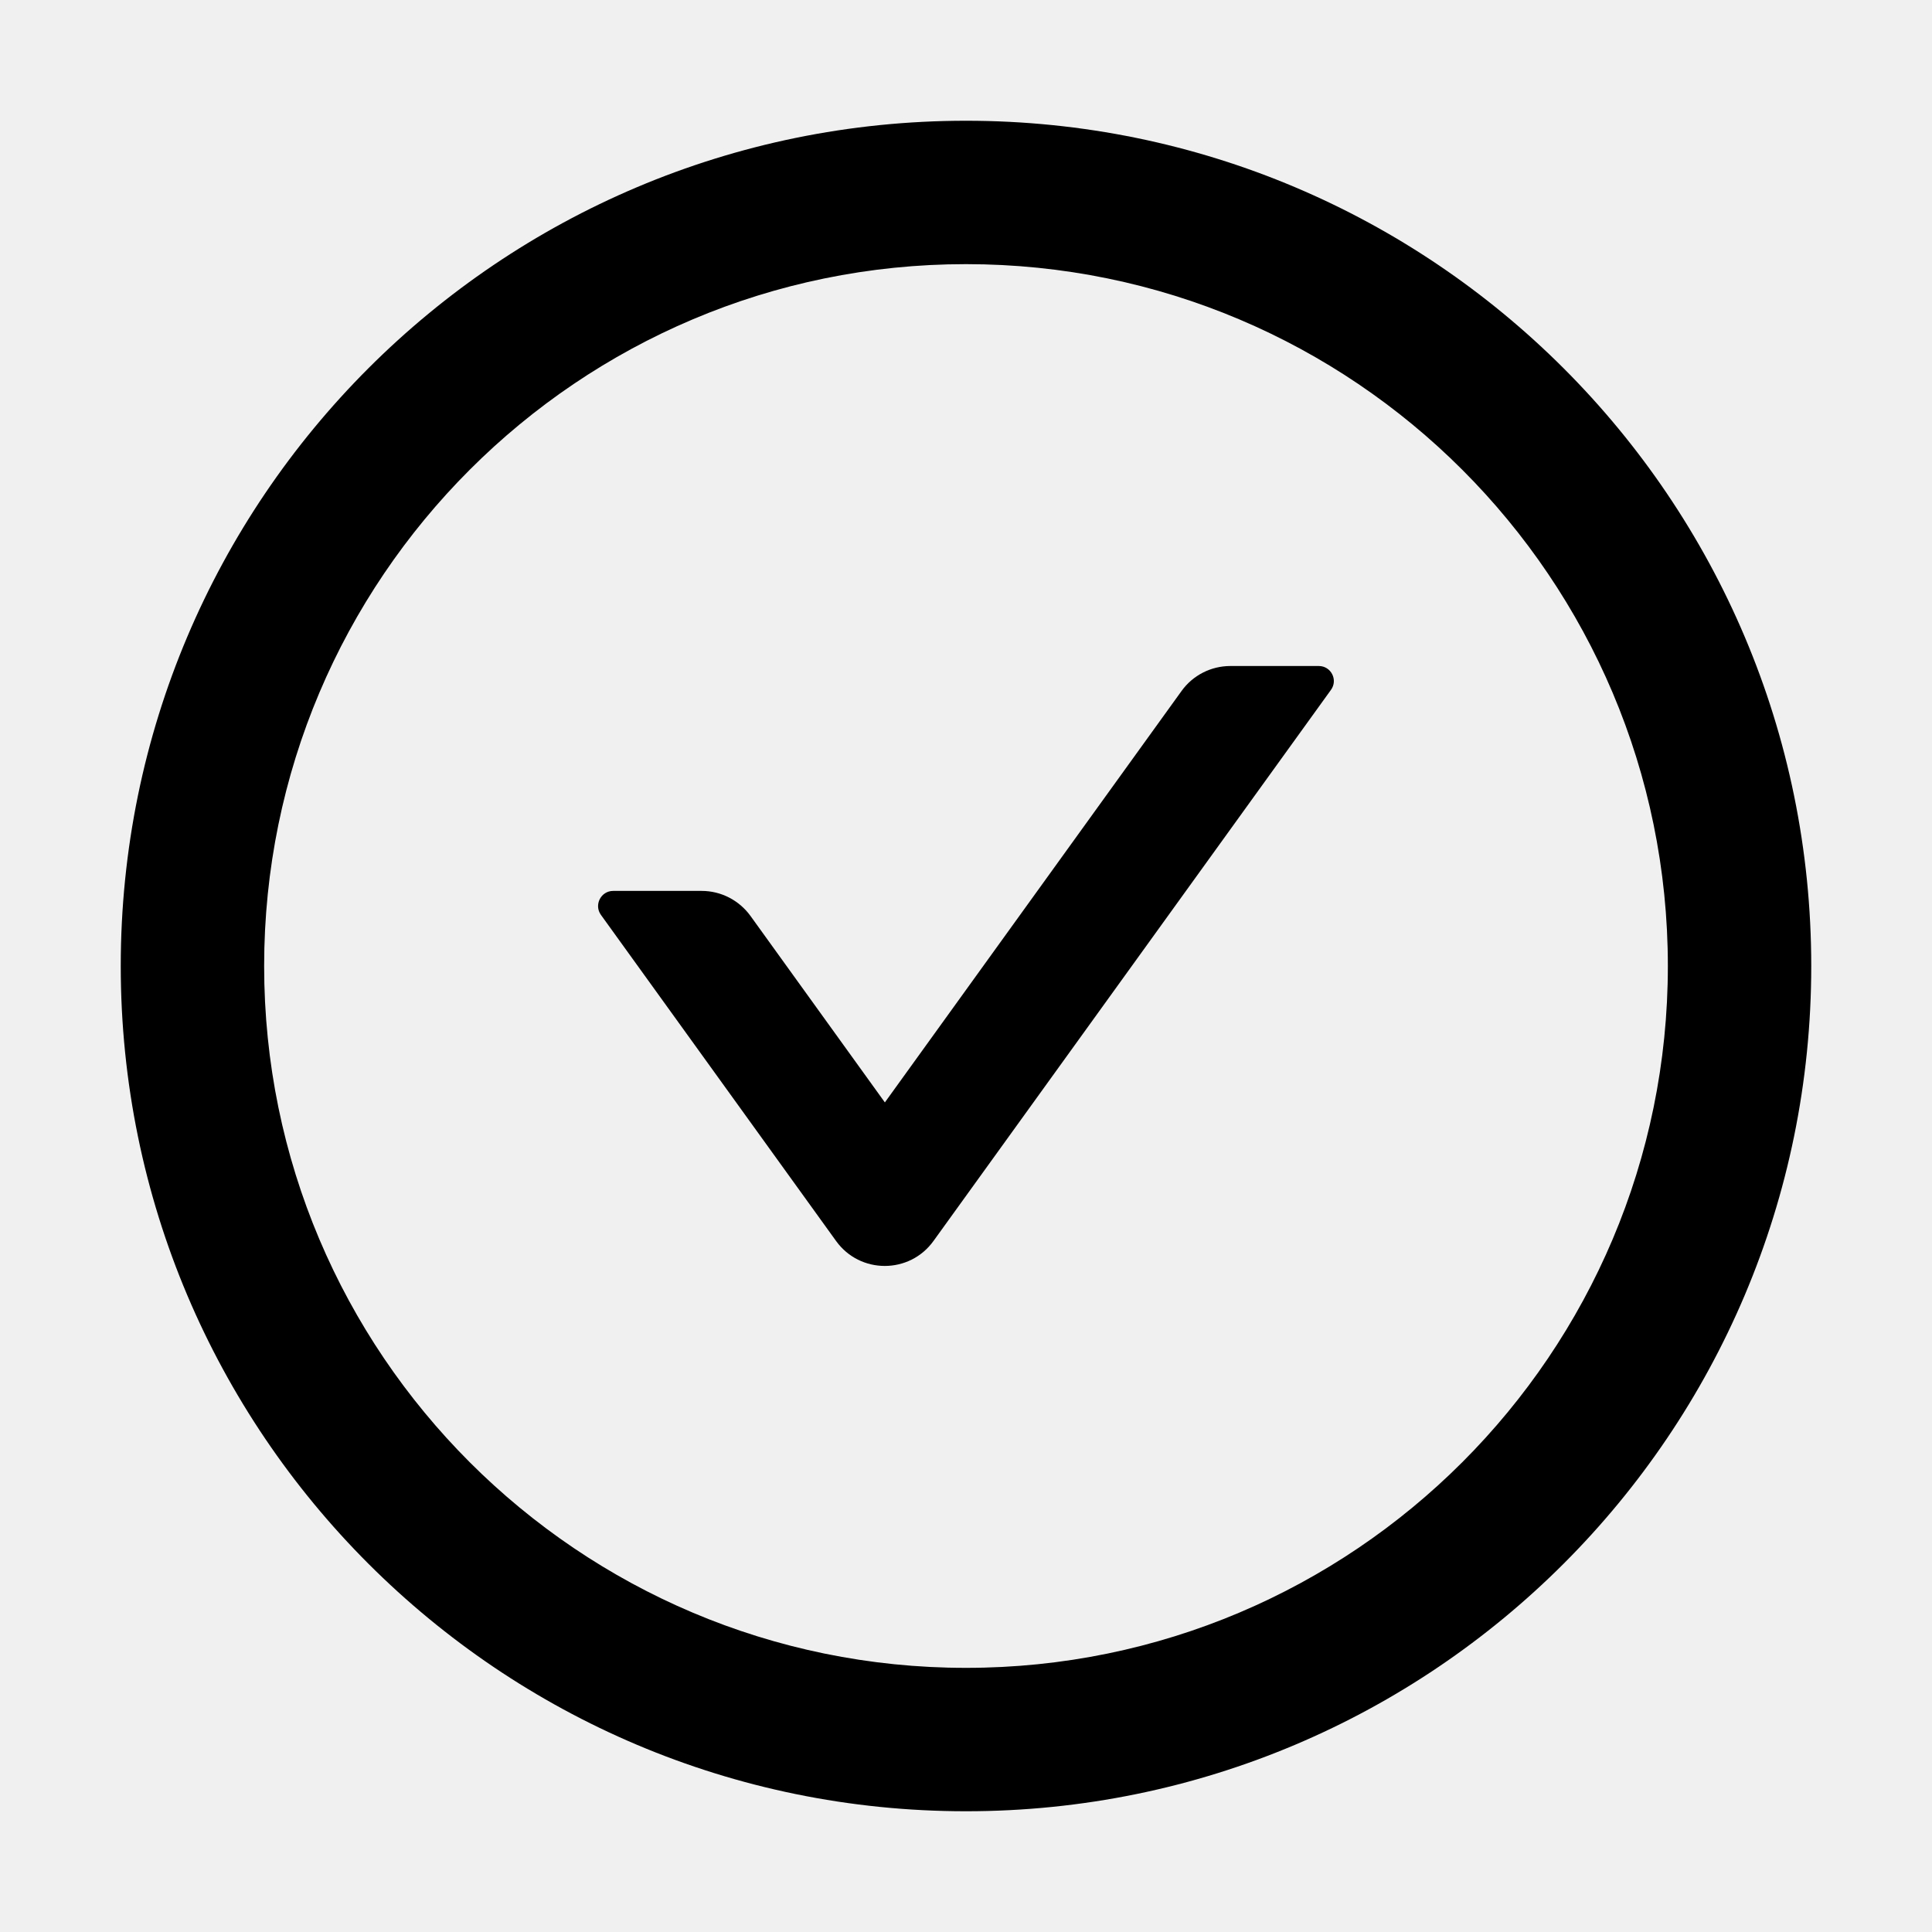
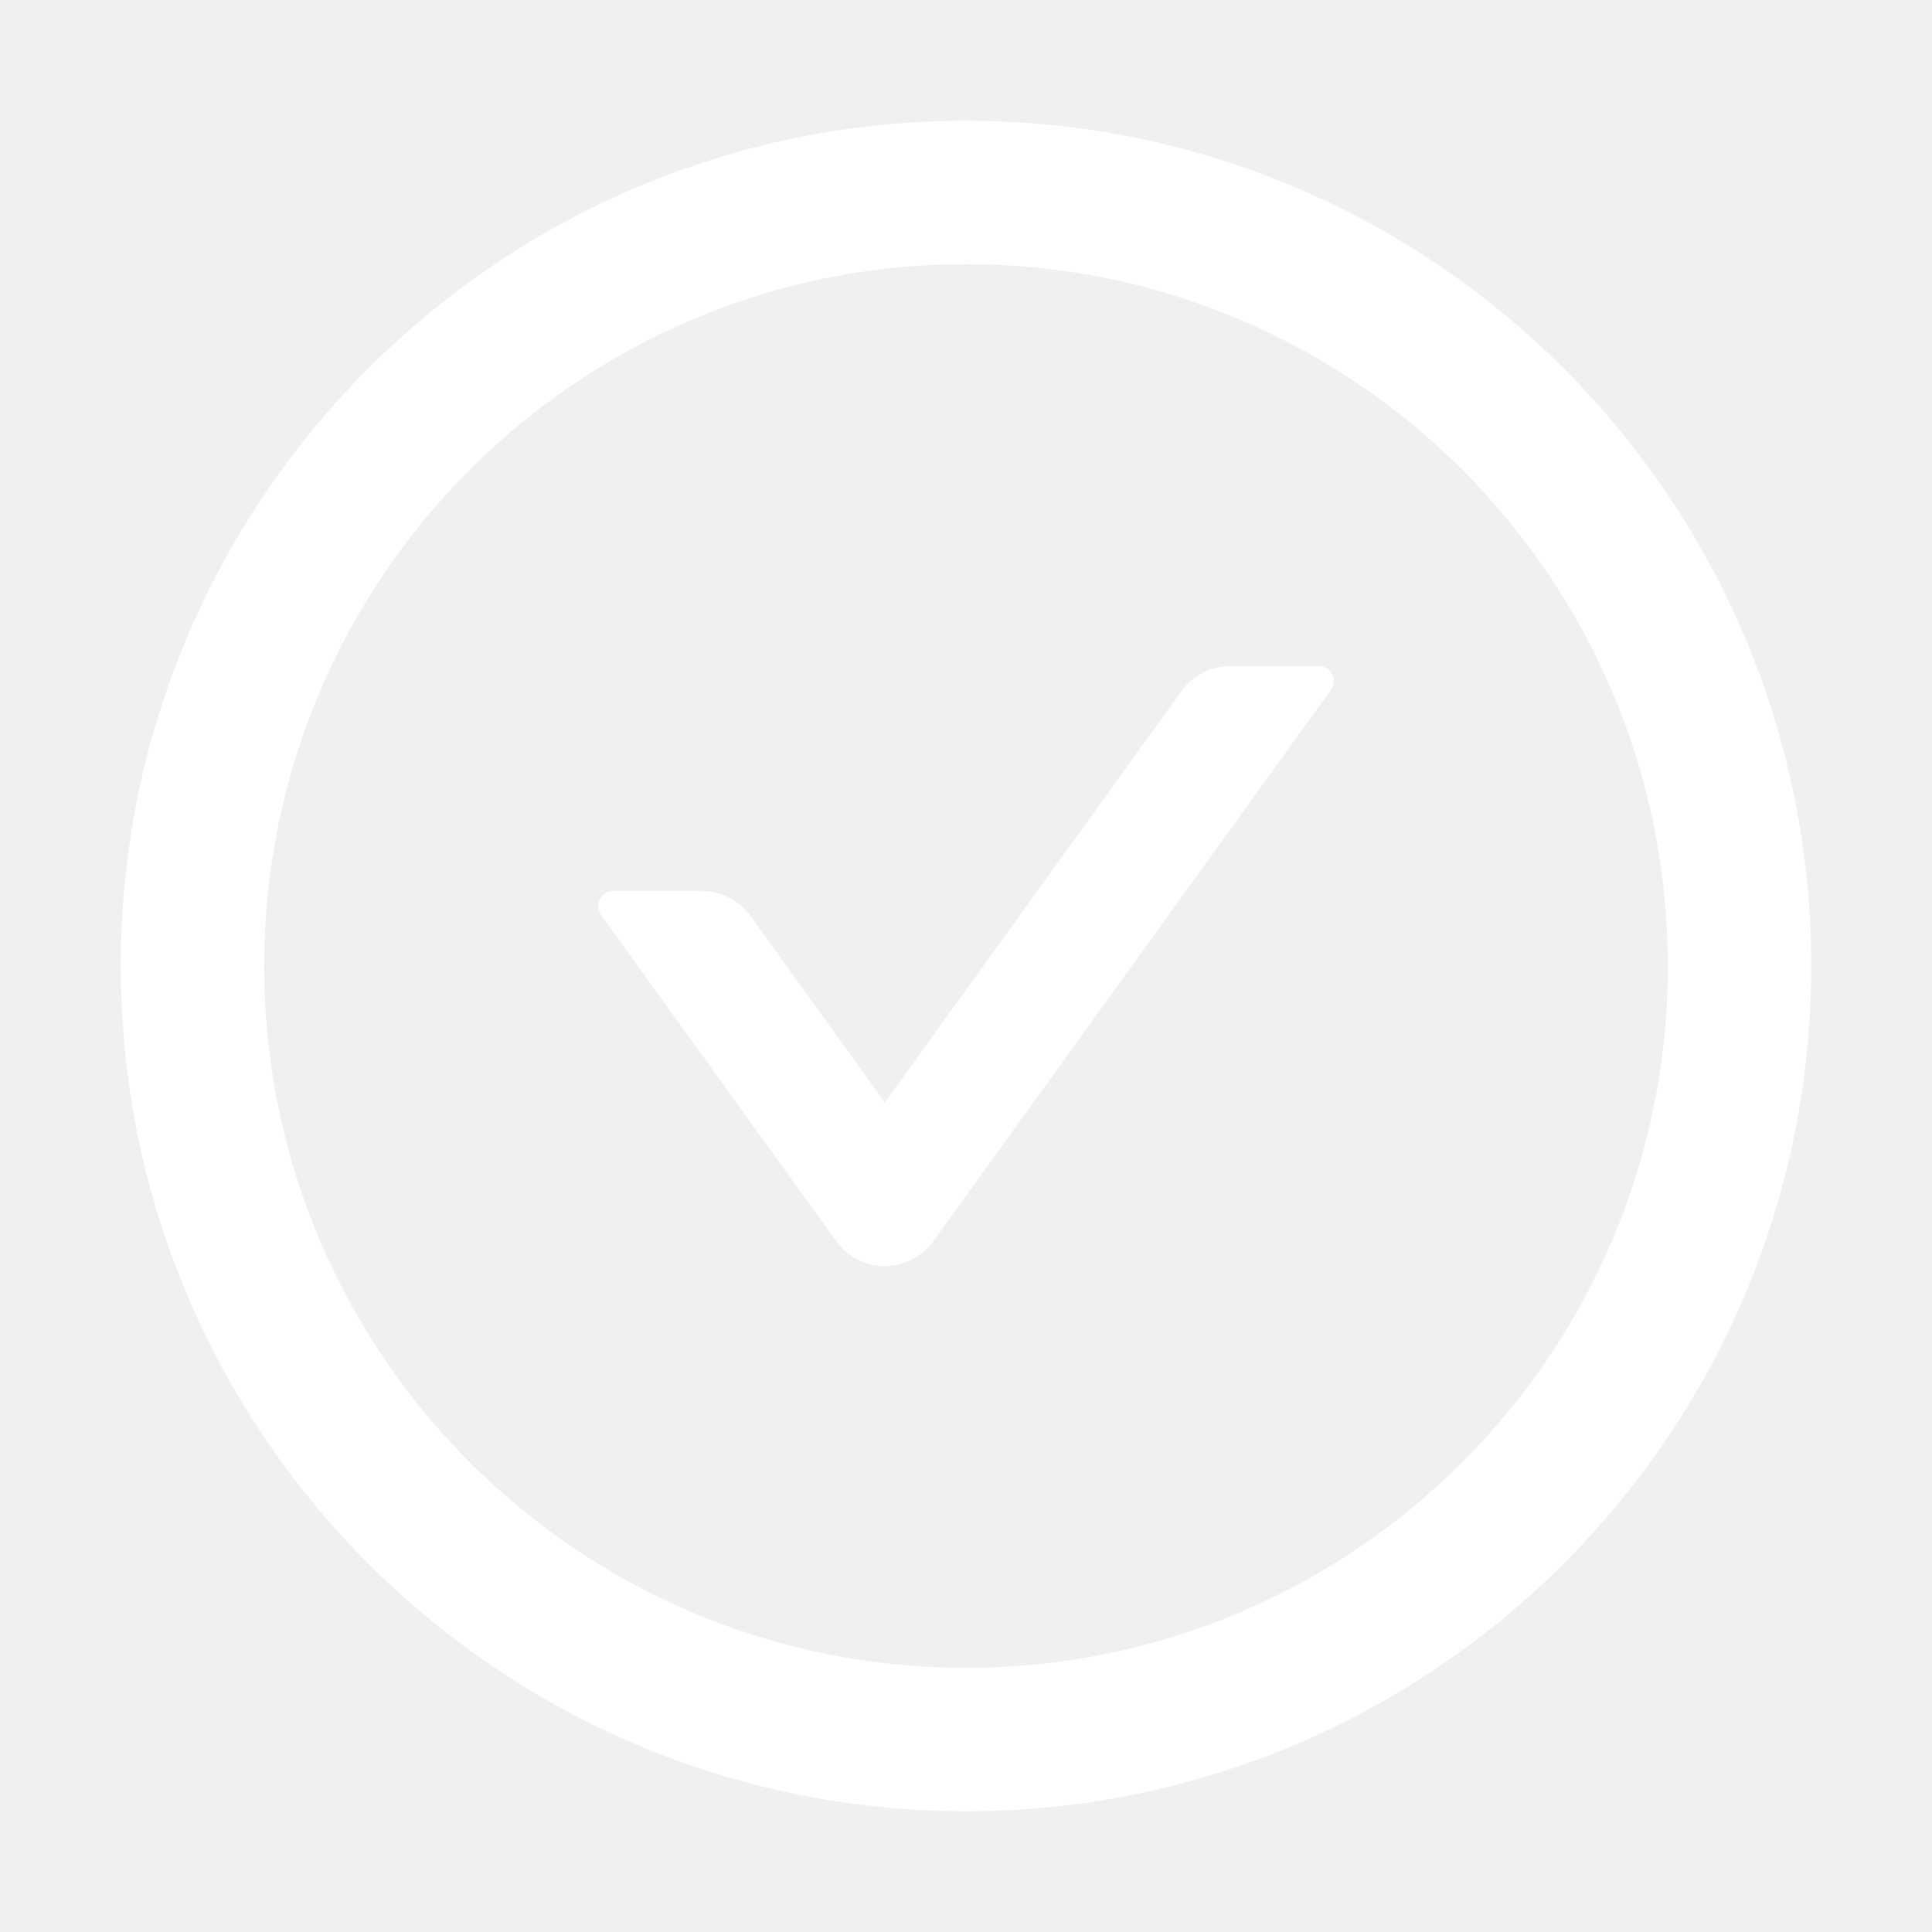
- <svg xmlns="http://www.w3.org/2000/svg" t="1562396419692" class="icon" viewBox="0 0 1024 1024" version="1.1" p-id="8350" width="200" height="200">
+ <svg xmlns="http://www.w3.org/2000/svg" t="1562397070028" class="icon" viewBox="0 0 1024 1024" version="1.1" p-id="8859" width="200" height="200">
  <defs>
    <style type="text/css" />
  </defs>
-   <path d="M699 353h-46.9c-10.2 0-19.9 4.9-25.9 13.3L469 584.3l-71.2-98.8c-6-8.3-15.6-13.3-25.9-13.3H325c-6.5 0-10.3 7.4-6.5 12.7l124.6 172.8c12.7 17.7 39 17.7 51.7 0l210.6-292c3.9-5.3 0.1-12.7-6.4-12.7z" p-id="8351" />
-   <path d="M512 64C264.6 64 64 264.6 64 512s200.6 448 448 448 448-200.6 448-448S759.4 64 512 64z m0 820c-205.4 0-372-166.6-372-372s166.6-372 372-372 372 166.6 372 372-166.6 372-372 372z" p-id="8352" />
+   <path d="M699 353h-46.9c-10.2 0-19.9 4.9-25.9 13.3L469 584.3l-71.2-98.8c-6-8.3-15.6-13.3-25.9-13.3H325c-6.5 0-10.3 7.4-6.5 12.7l124.6 172.8c12.7 17.7 39 17.7 51.7 0l210.6-292c3.9-5.3 0.1-12.7-6.4-12.7z" p-id="8860" fill="#ffffff" />
+   <path d="M512 64C264.6 64 64 264.6 64 512s200.6 448 448 448 448-200.6 448-448S759.4 64 512 64z m0 820c-205.4 0-372-166.6-372-372s166.6-372 372-372 372 166.6 372 372-166.6 372-372 372z" p-id="8861" fill="#ffffff" />
</svg>
